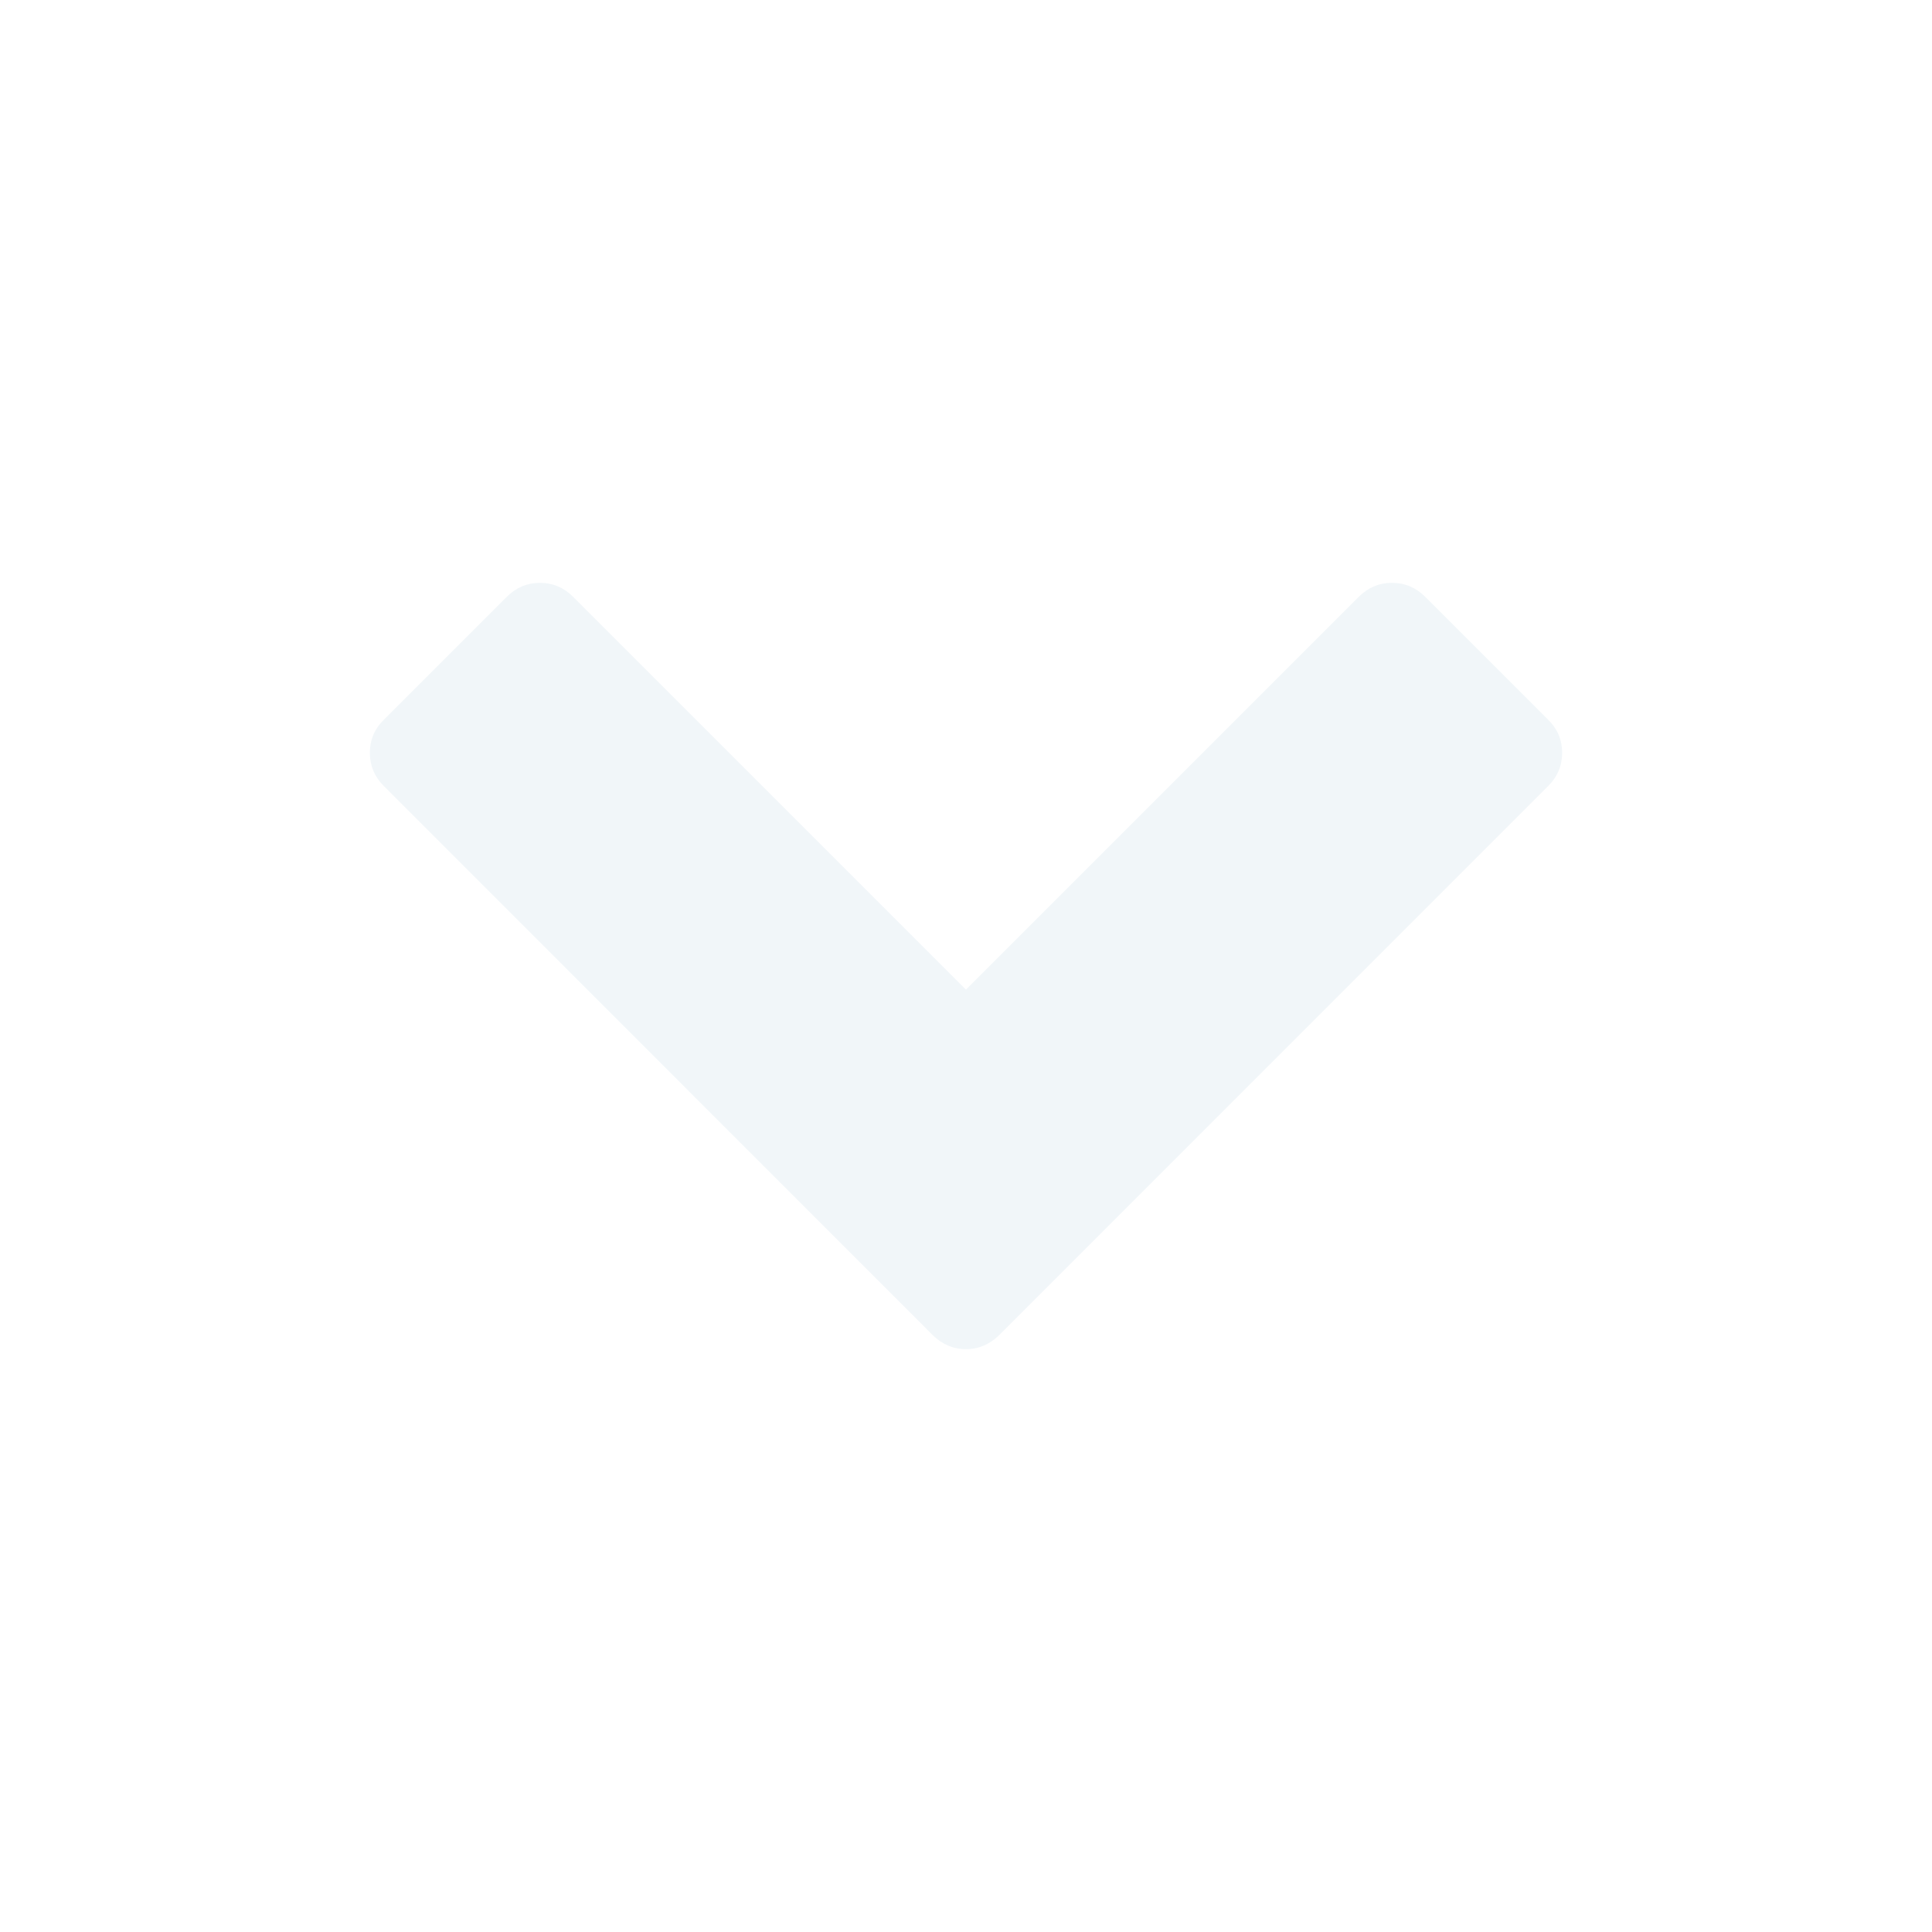
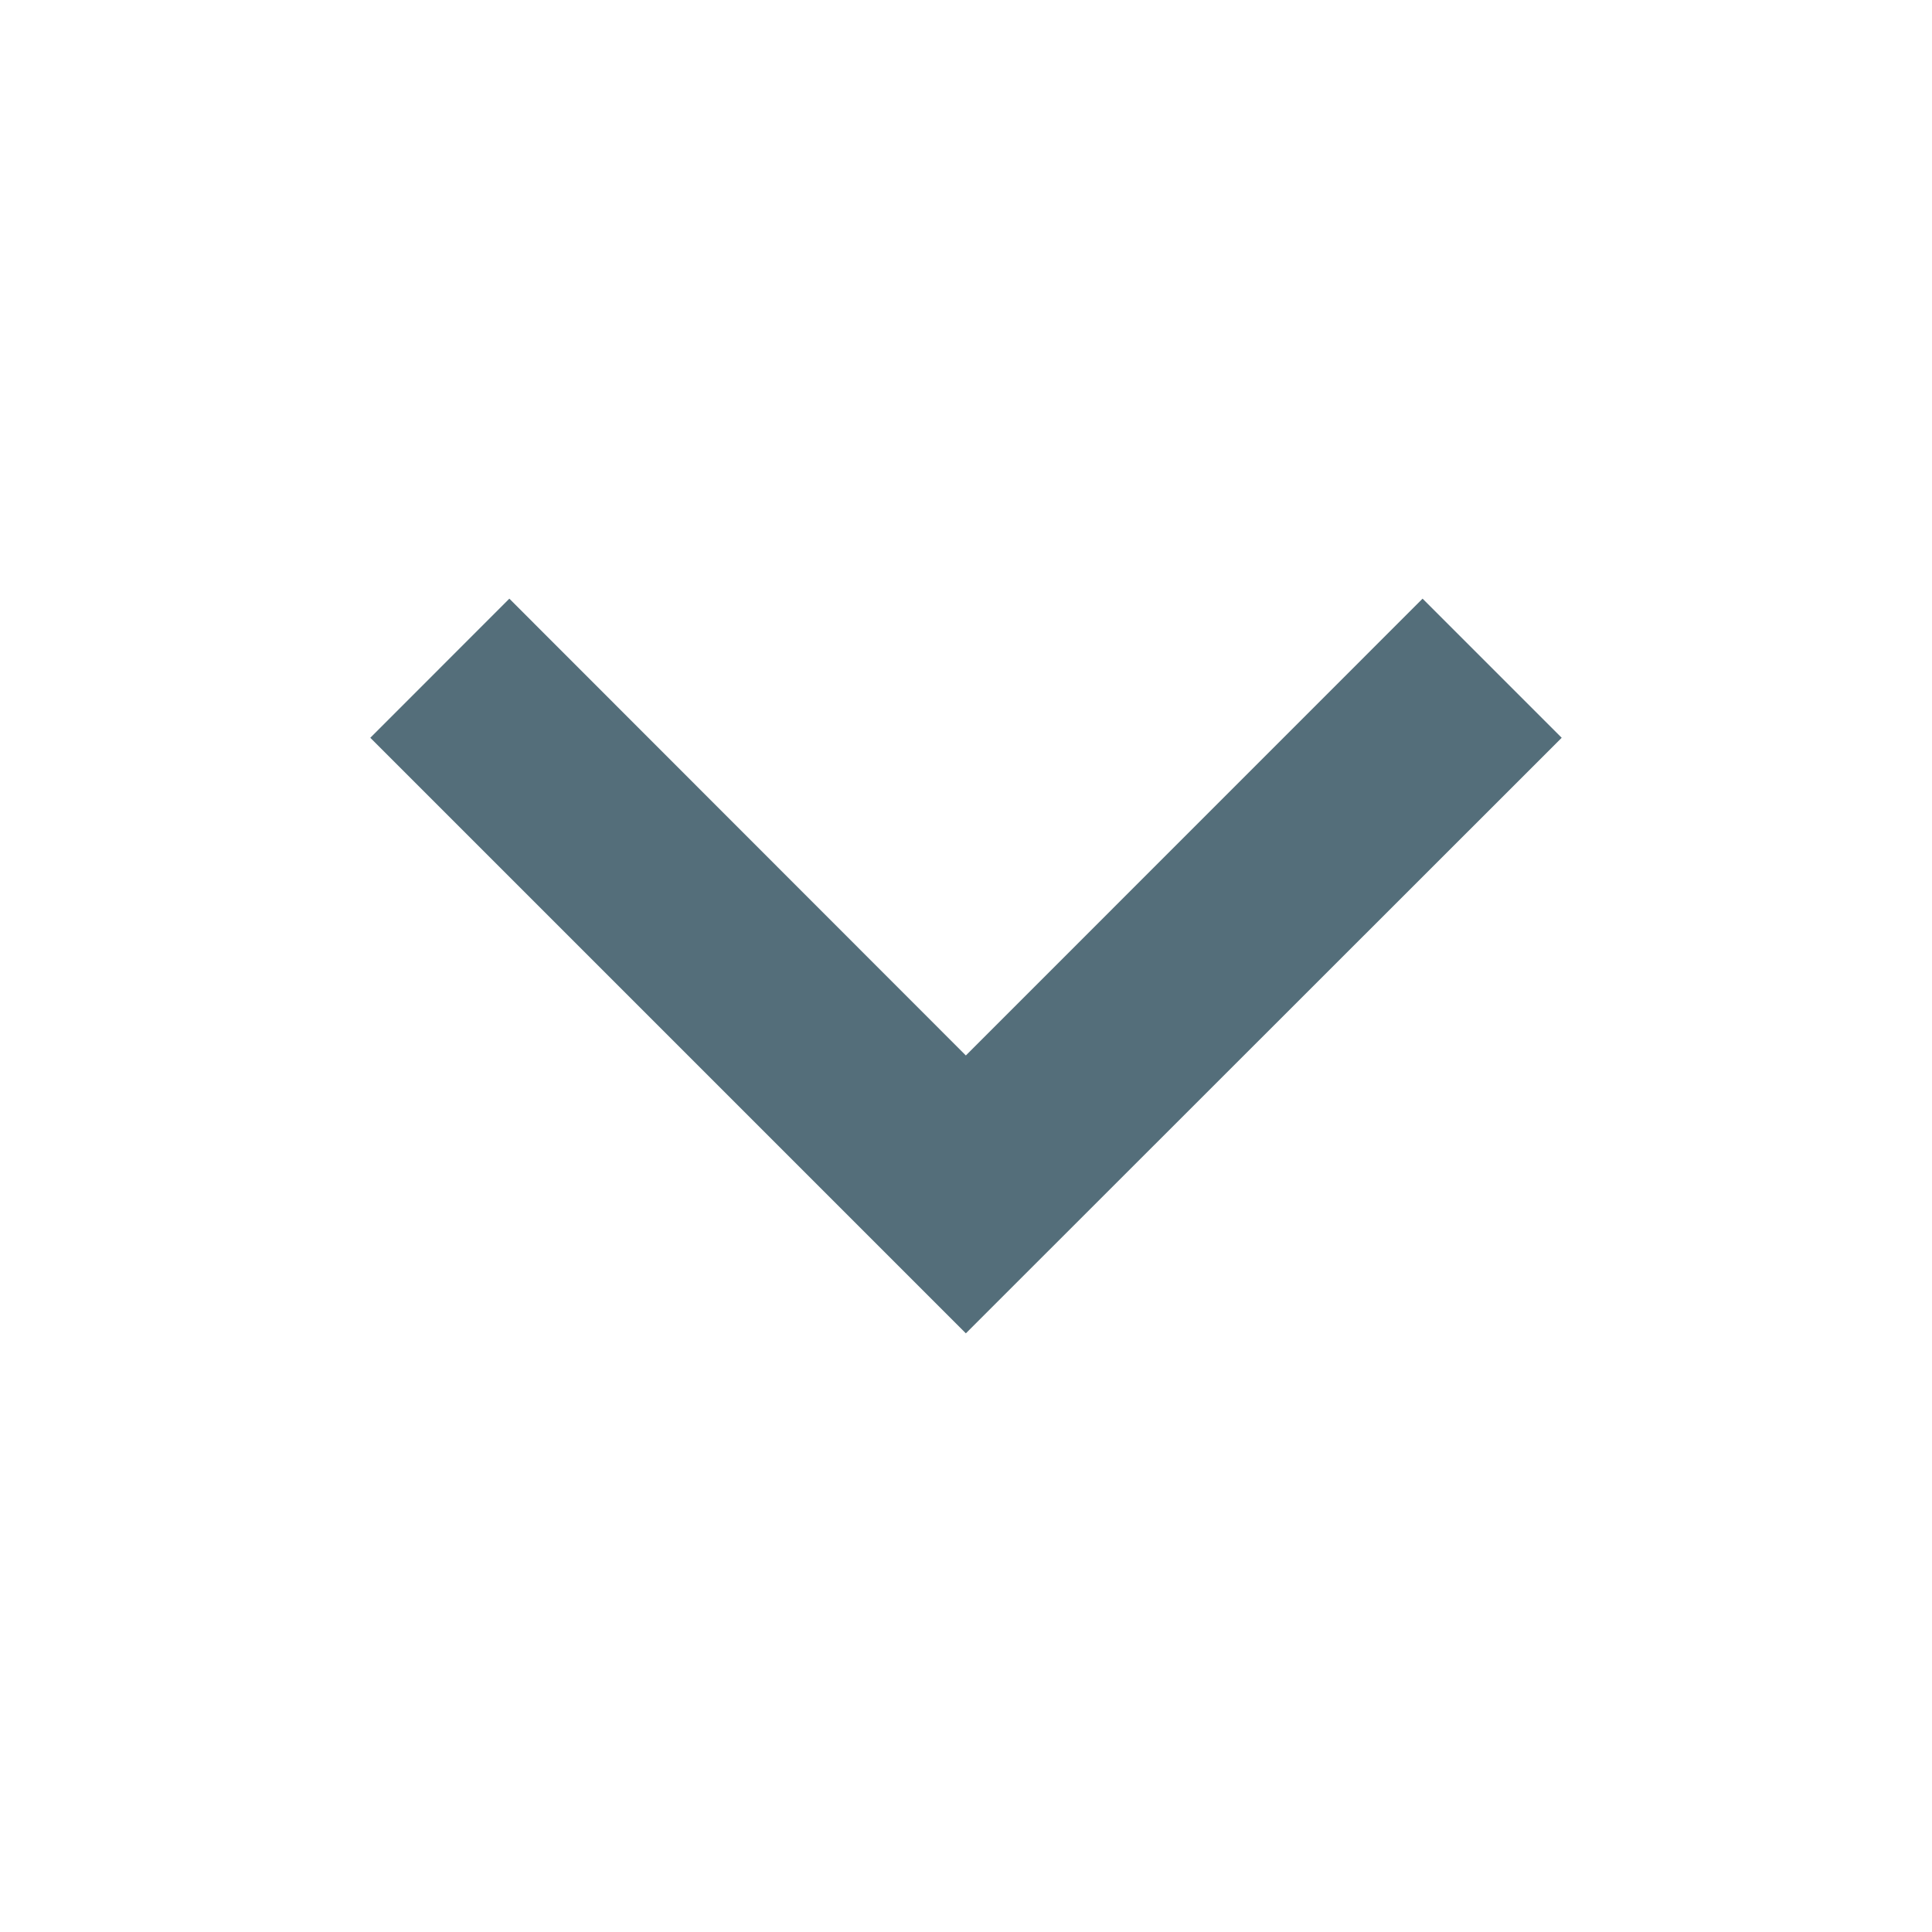
<svg xmlns="http://www.w3.org/2000/svg" version="1.1" id="Layer_3" x="0px" y="0px" width="600px" height="600px" viewBox="0 0 600 600" enable-background="new 0 0 600 600" xml:space="preserve">
-   <g>
-     <path fill="#F1F6F9" d="M289.65,414.627L119.229,244.134c-2.912-2.875-4.367-6.355-4.367-10.332c0-4.012,1.455-7.456,4.367-10.296   l38.132-38.132c2.911-2.912,6.355-4.368,10.332-4.368s7.42,1.456,10.332,4.368l121.958,121.958l121.958-121.958   c2.912-2.912,6.355-4.368,10.332-4.368c4.012,0,7.455,1.456,10.367,4.368l38.131,38.132c2.912,2.84,4.369,6.284,4.369,10.296   c0,3.977-1.457,7.456-4.369,10.332L310.314,414.627c-2.912,2.841-6.357,4.366-10.333,4.366   C296.005,418.993,292.561,417.468,289.65,414.627z" />
+   <g id="chevron-right_14_">
+     <polygon fill="#546E7A" points="485,229.127 441.79,185.918 299.954,327.784 158.179,185.918 115,229.127 299.954,414.082  " />
  </g>
</svg>
